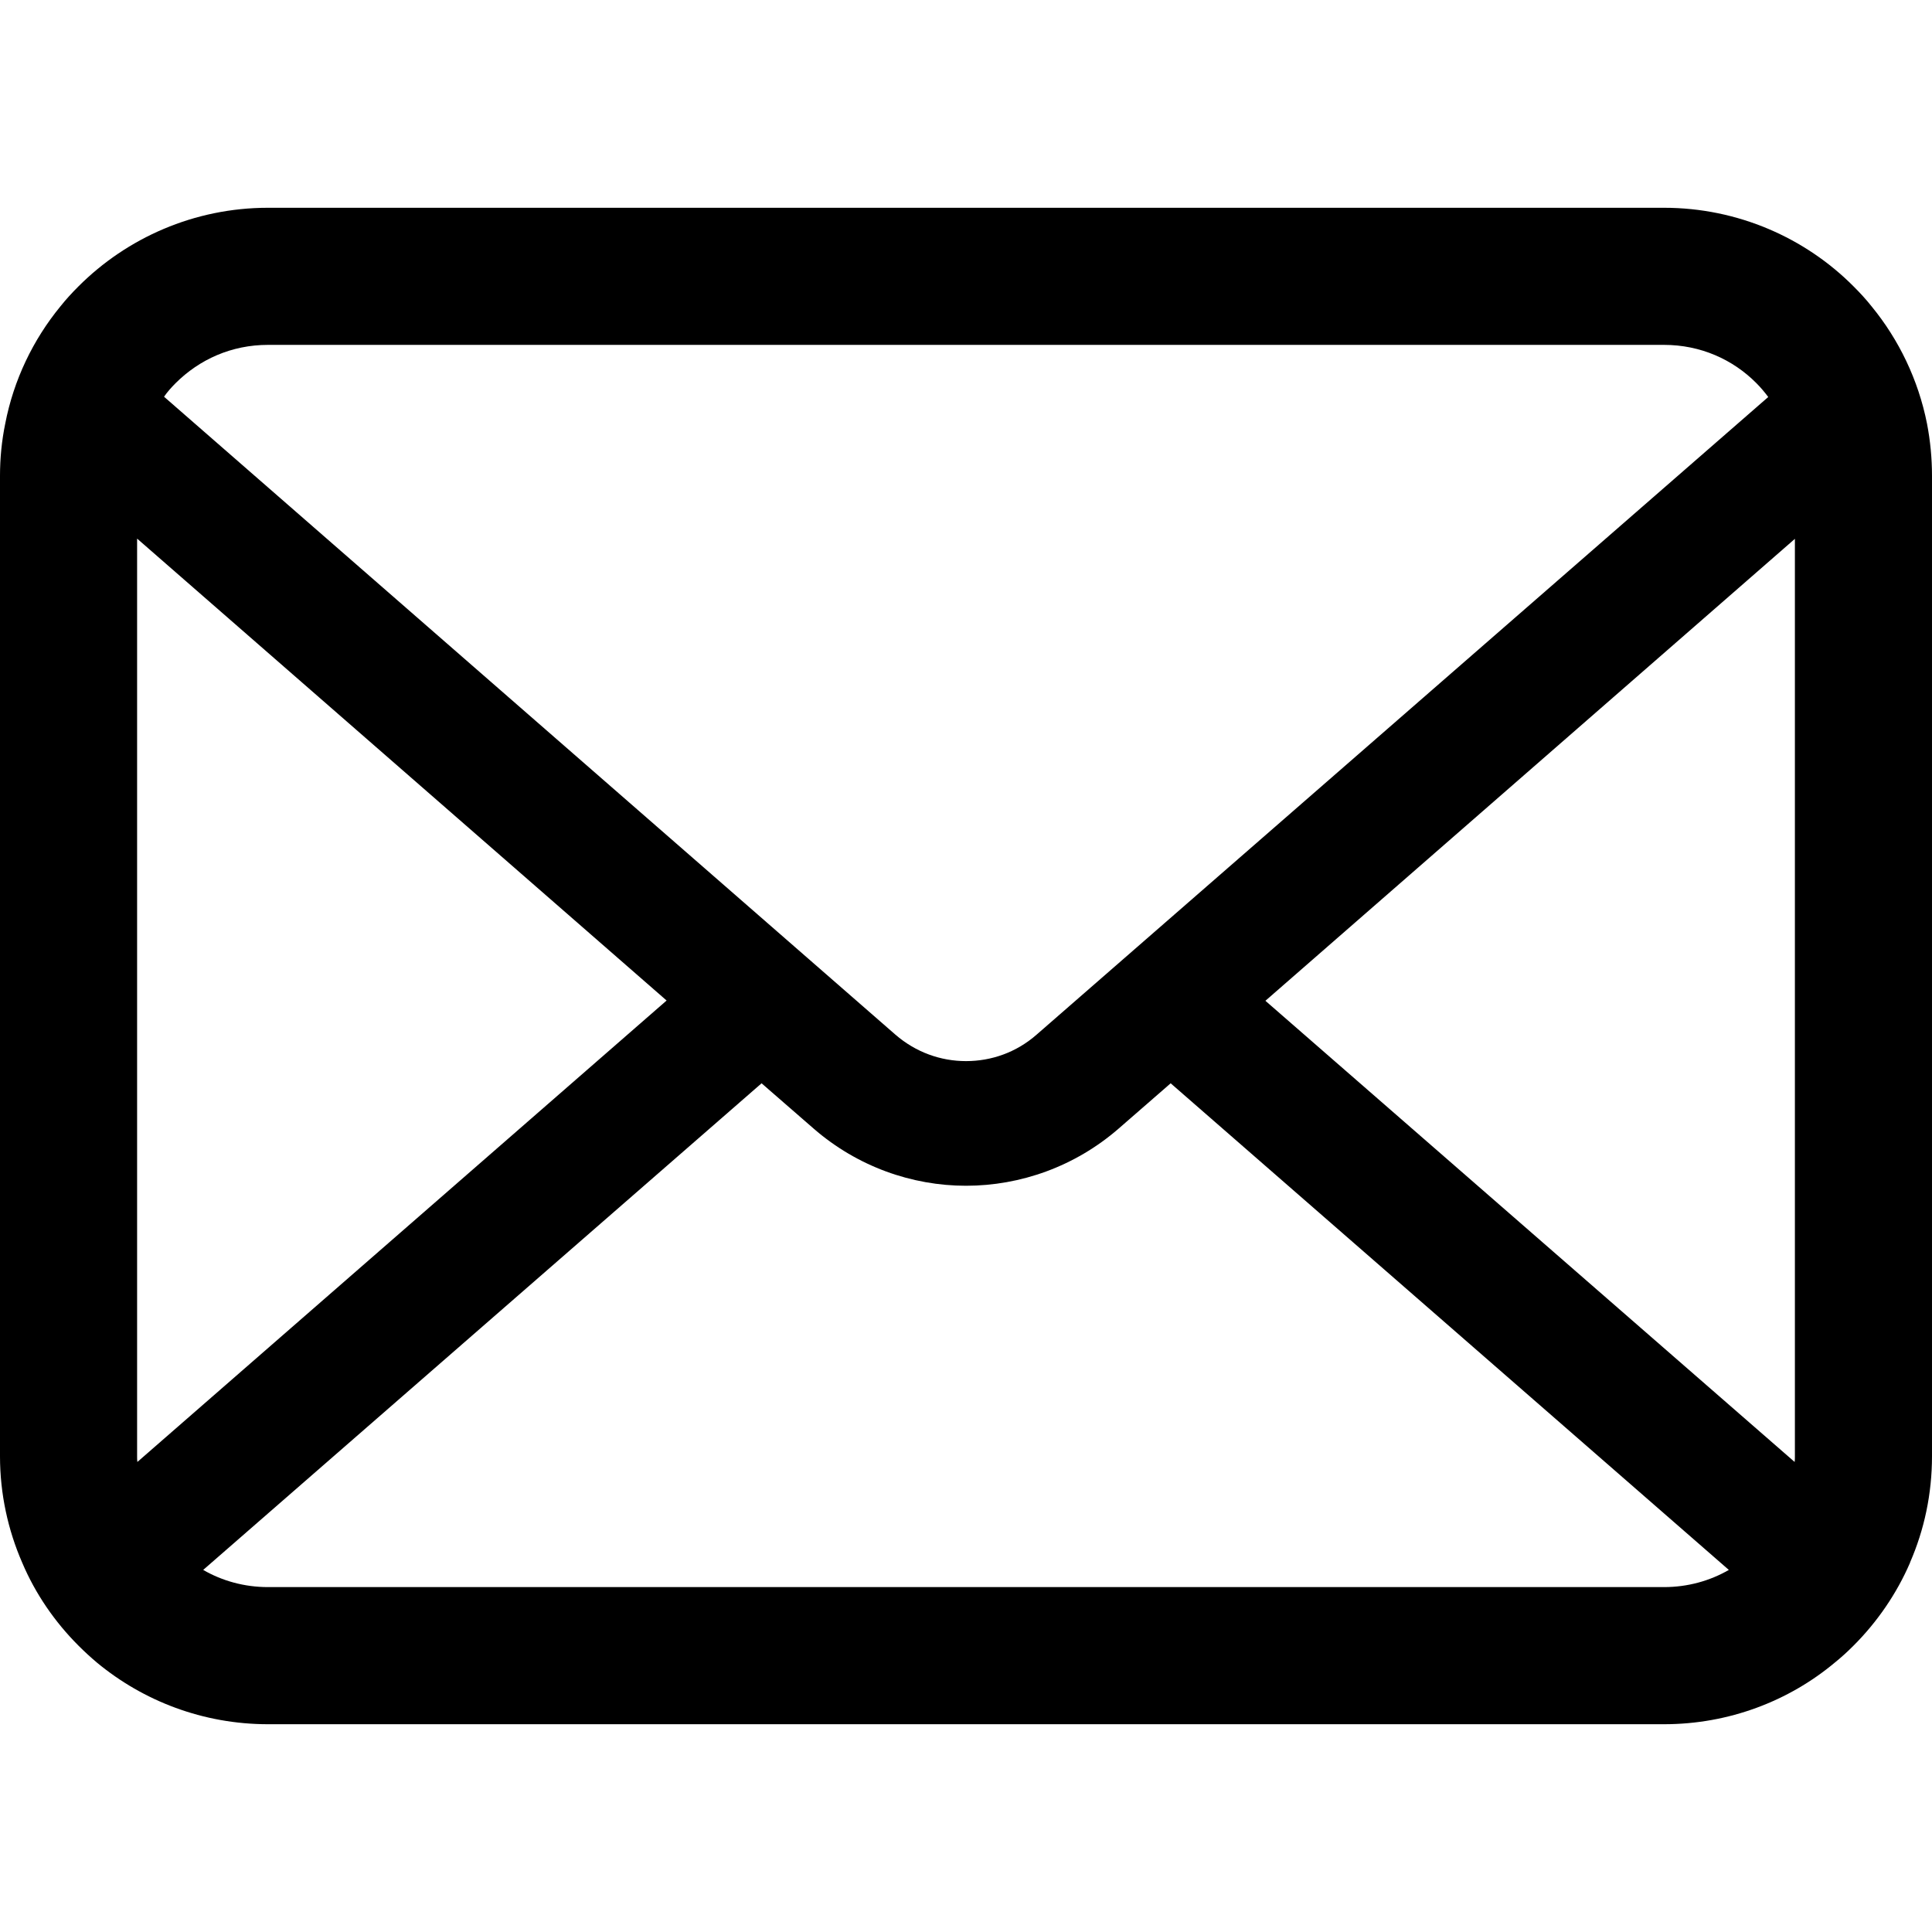
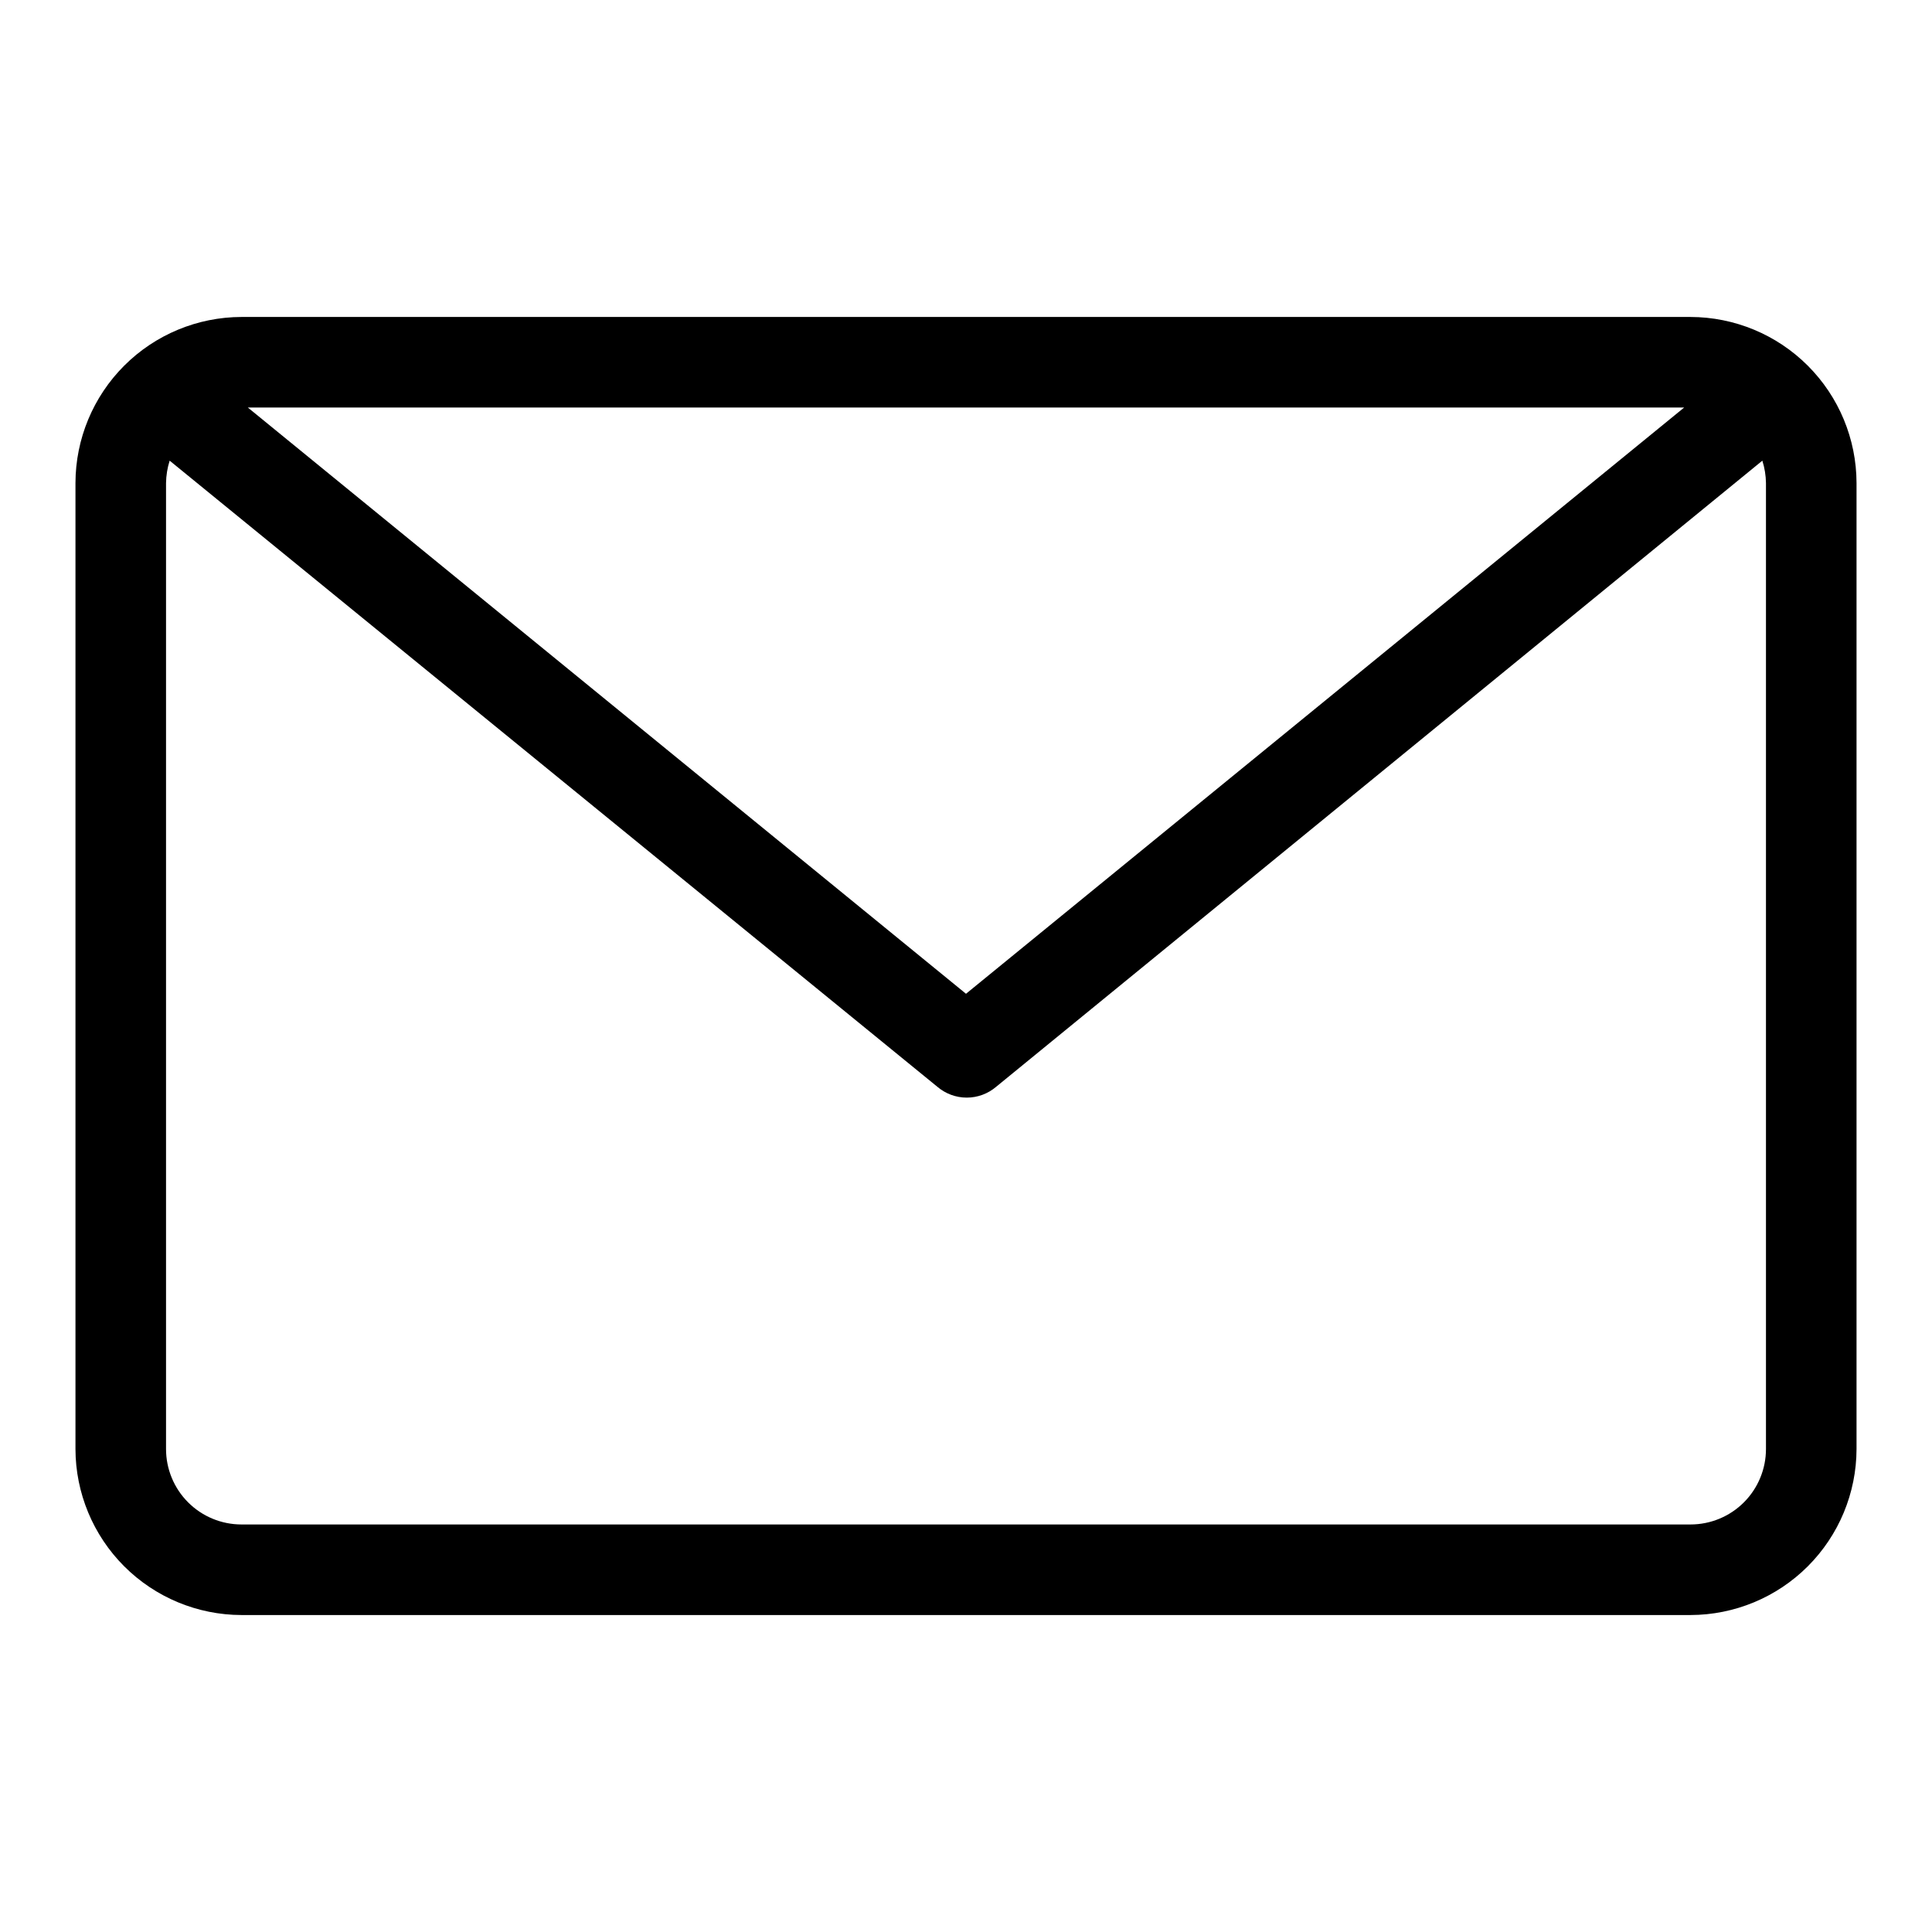
- <svg xmlns="http://www.w3.org/2000/svg" height="800px" width="800px" version="1.1" id="_x32_" viewBox="0 0 512 512" xml:space="preserve">
-   <style type="text/css">
- 	.st0{fill:#000000;}
- </style>
-   <g>
-     <path class="st0" d="M510.678,112.275c-2.308-11.626-7.463-22.265-14.662-31.054c-1.518-1.915-3.104-3.63-4.823-5.345   c-12.755-12.818-30.657-20.814-50.214-20.814H71.021c-19.557,0-37.395,7.996-50.21,20.814c-1.715,1.715-3.301,3.43-4.823,5.345   C8.785,90.009,3.63,100.649,1.386,112.275C0.464,116.762,0,121.399,0,126.087V385.92c0,9.968,2.114,19.55,5.884,28.203   c3.497,8.26,8.653,15.734,14.926,22.001c1.59,1.586,3.169,3.044,4.892,4.494c12.286,10.175,28.145,16.32,45.319,16.32h369.958   c17.18,0,33.108-6.145,45.323-16.384c1.718-1.386,3.305-2.844,4.891-4.43c6.27-6.267,11.425-13.741,14.994-22.001v-0.064   c3.769-8.653,5.812-18.171,5.812-28.138V126.087C512,121.399,511.543,116.762,510.678,112.275z M46.509,101.571   c6.345-6.338,14.866-10.175,24.512-10.175h369.958c9.646,0,18.242,3.837,24.512,10.175c1.122,1.129,2.179,2.387,3.112,3.637   L274.696,274.203c-5.348,4.687-11.954,7.002-18.696,7.002c-6.674,0-13.276-2.315-18.695-7.002L43.472,105.136   C44.33,103.886,45.387,102.7,46.509,101.571z M36.334,385.92V142.735L176.658,265.15L36.405,387.435   C36.334,386.971,36.334,386.449,36.334,385.92z M440.979,420.597H71.021c-6.281,0-12.158-1.651-17.174-4.552l147.978-128.959   l13.815,12.018c11.561,10.046,26.028,15.134,40.36,15.134c14.406,0,28.872-5.088,40.432-15.134l13.808-12.018l147.92,128.959   C453.137,418.946,447.26,420.597,440.979,420.597z M475.666,385.92c0,0.529,0,1.051-0.068,1.515L335.346,265.221L475.666,142.8   V385.92z" />
-   </g>
+ <svg xmlns="http://www.w3.org/2000/svg" width="64" height="64" viewBox="0 0 64 64" fill="none">
+   <path d="M56 10.5H8C6.542 10.503 5.145 11.083 4.114 12.114C3.083 13.145 2.503 14.542 2.5 16V48C2.503 49.458 3.083 50.855 4.114 51.886C5.145 52.917 6.542 53.497 8 53.5H56C57.458 53.497 58.855 52.917 59.886 51.886C60.917 50.855 61.497 49.458 61.5 48V16C61.497 14.542 60.917 13.145 59.886 12.114C58.855 11.083 57.458 10.503 56 10.5V10.5ZM55.79 13.5L32 32.92L8.21 13.5H55.79ZM58.5 48C58.5 48.663 58.237 49.299 57.768 49.768C57.299 50.237 56.663 50.5 56 50.5H8C7.337 50.5 6.701 50.237 6.232 49.768C5.763 49.299 5.5 48.663 5.5 48V16C5.504 15.749 5.544 15.5 5.62 15.26L31.05 36C31.322 36.232 31.668 36.36 32.025 36.36C32.383 36.36 32.728 36.232 33 36L58.38 15.26C58.456 15.5 58.496 15.749 58.5 16V48Z" fill="black" />
</svg>
